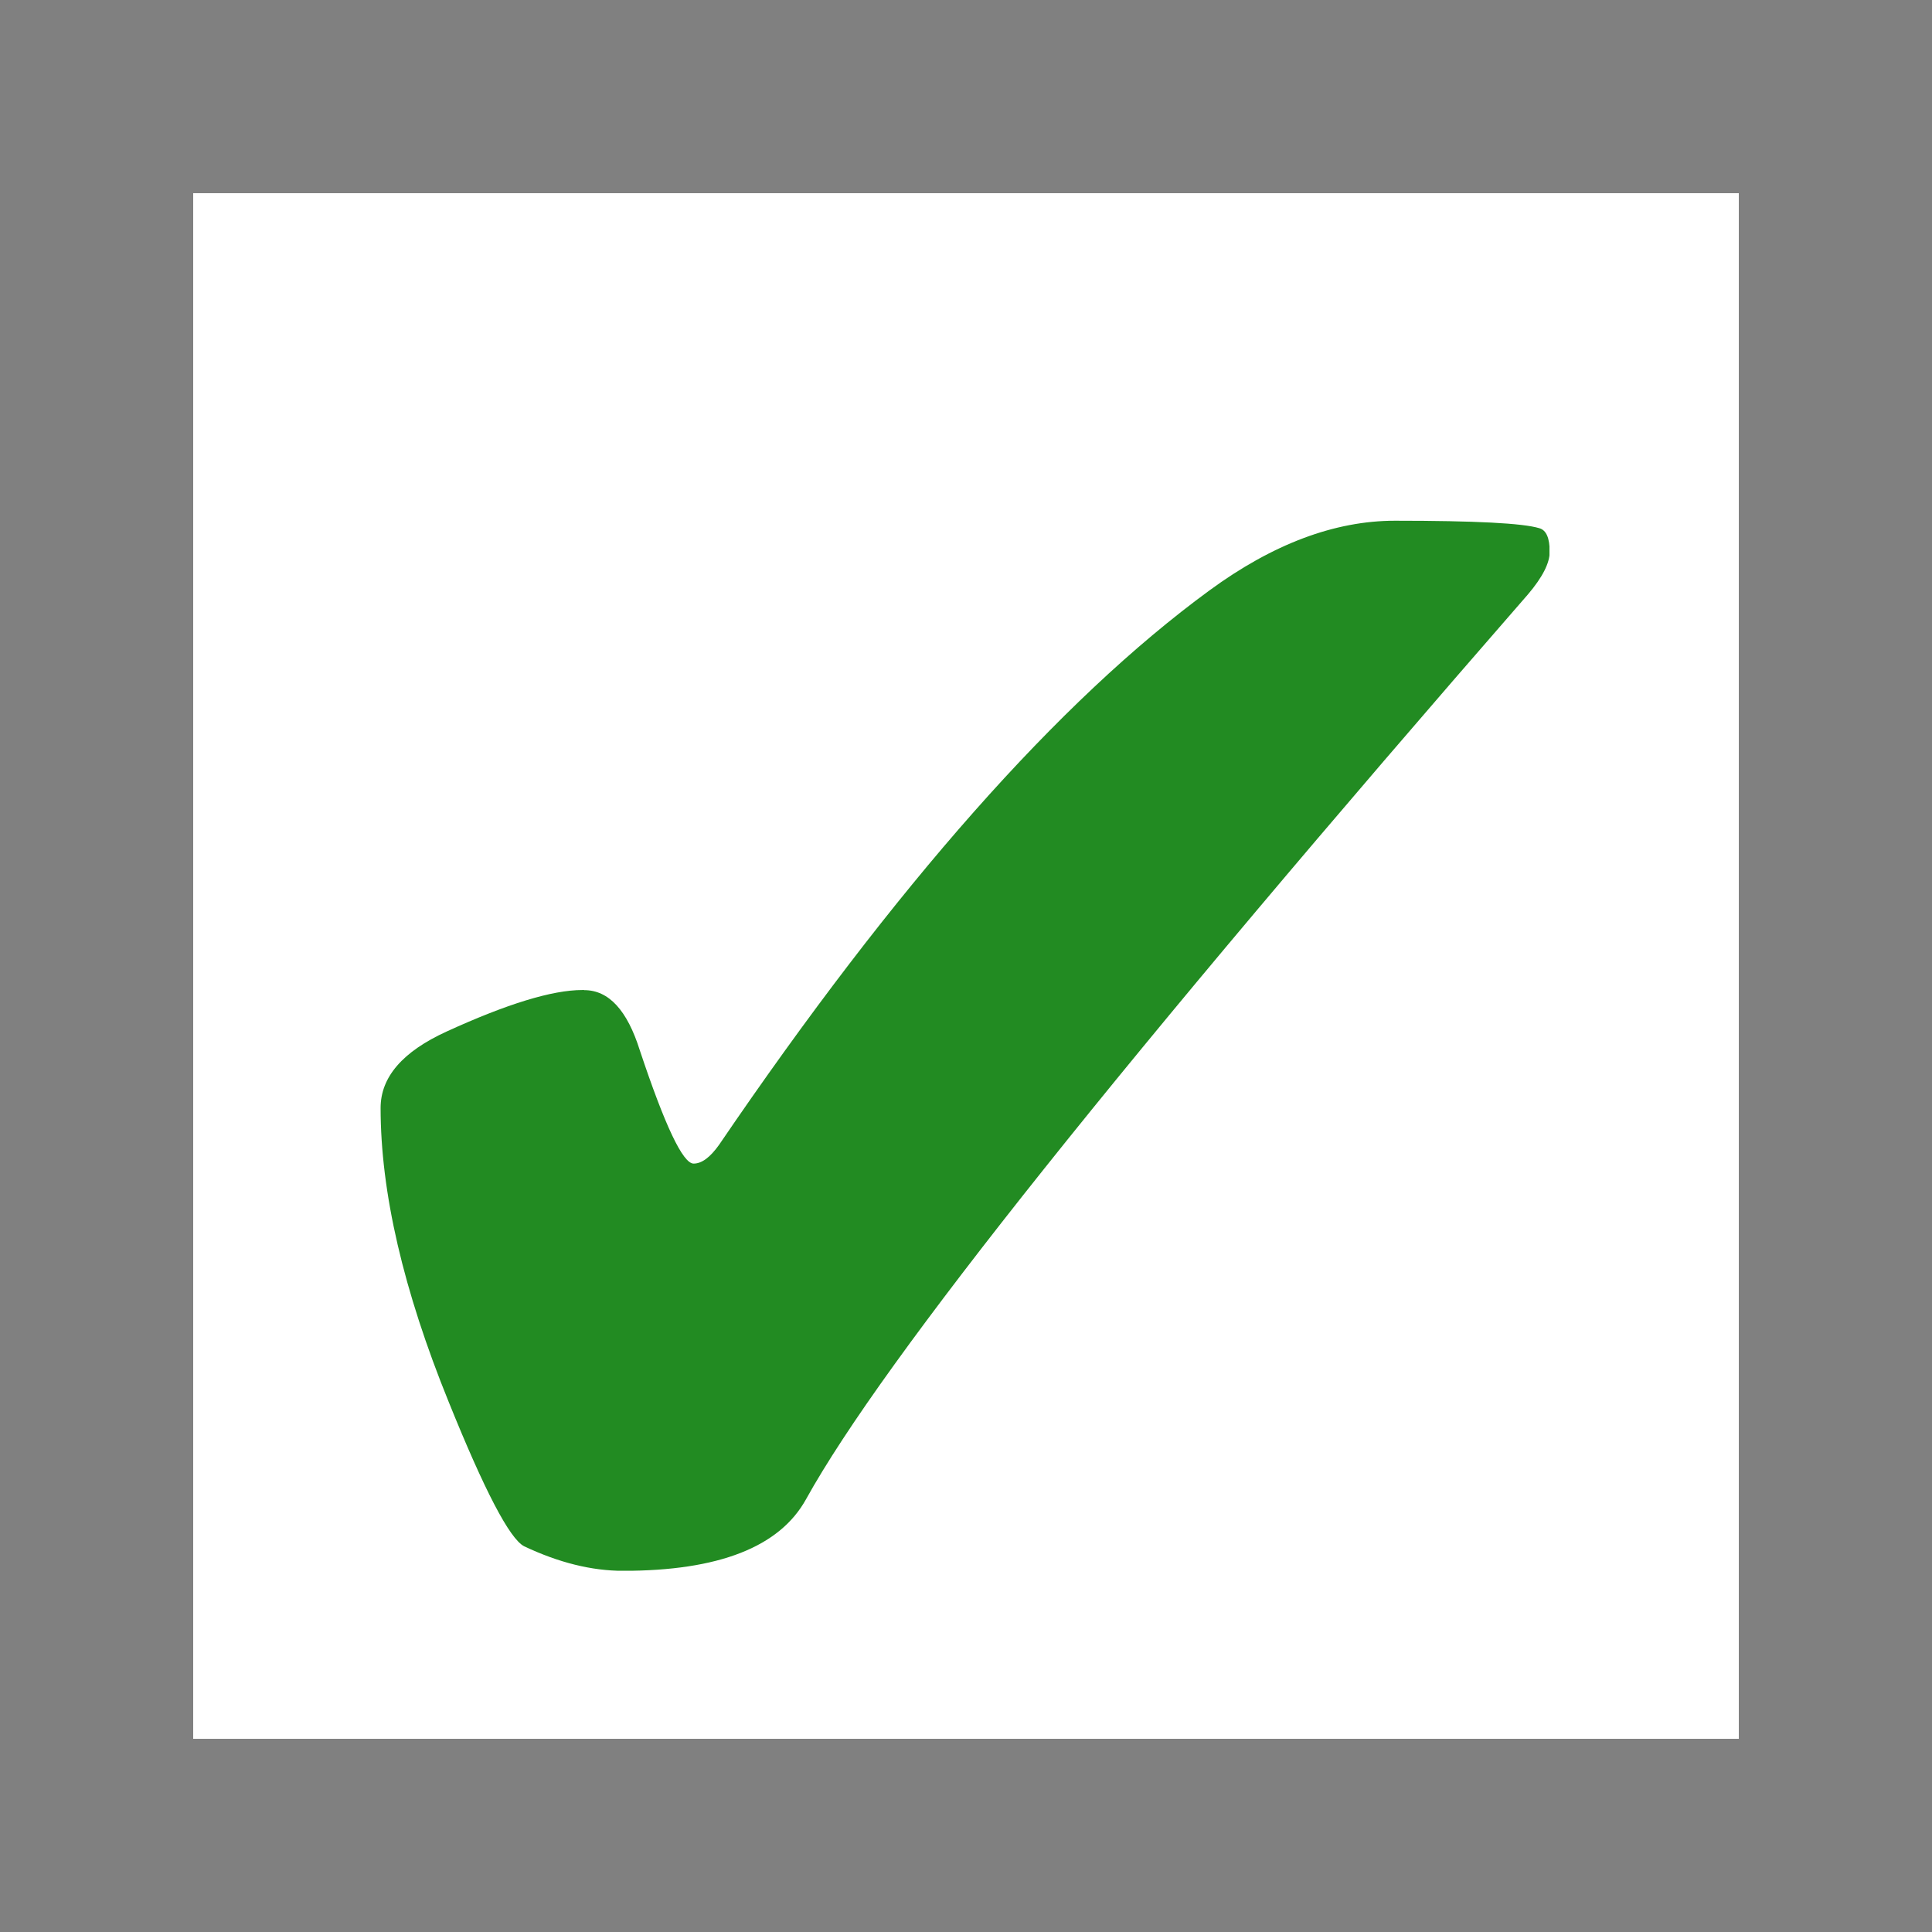
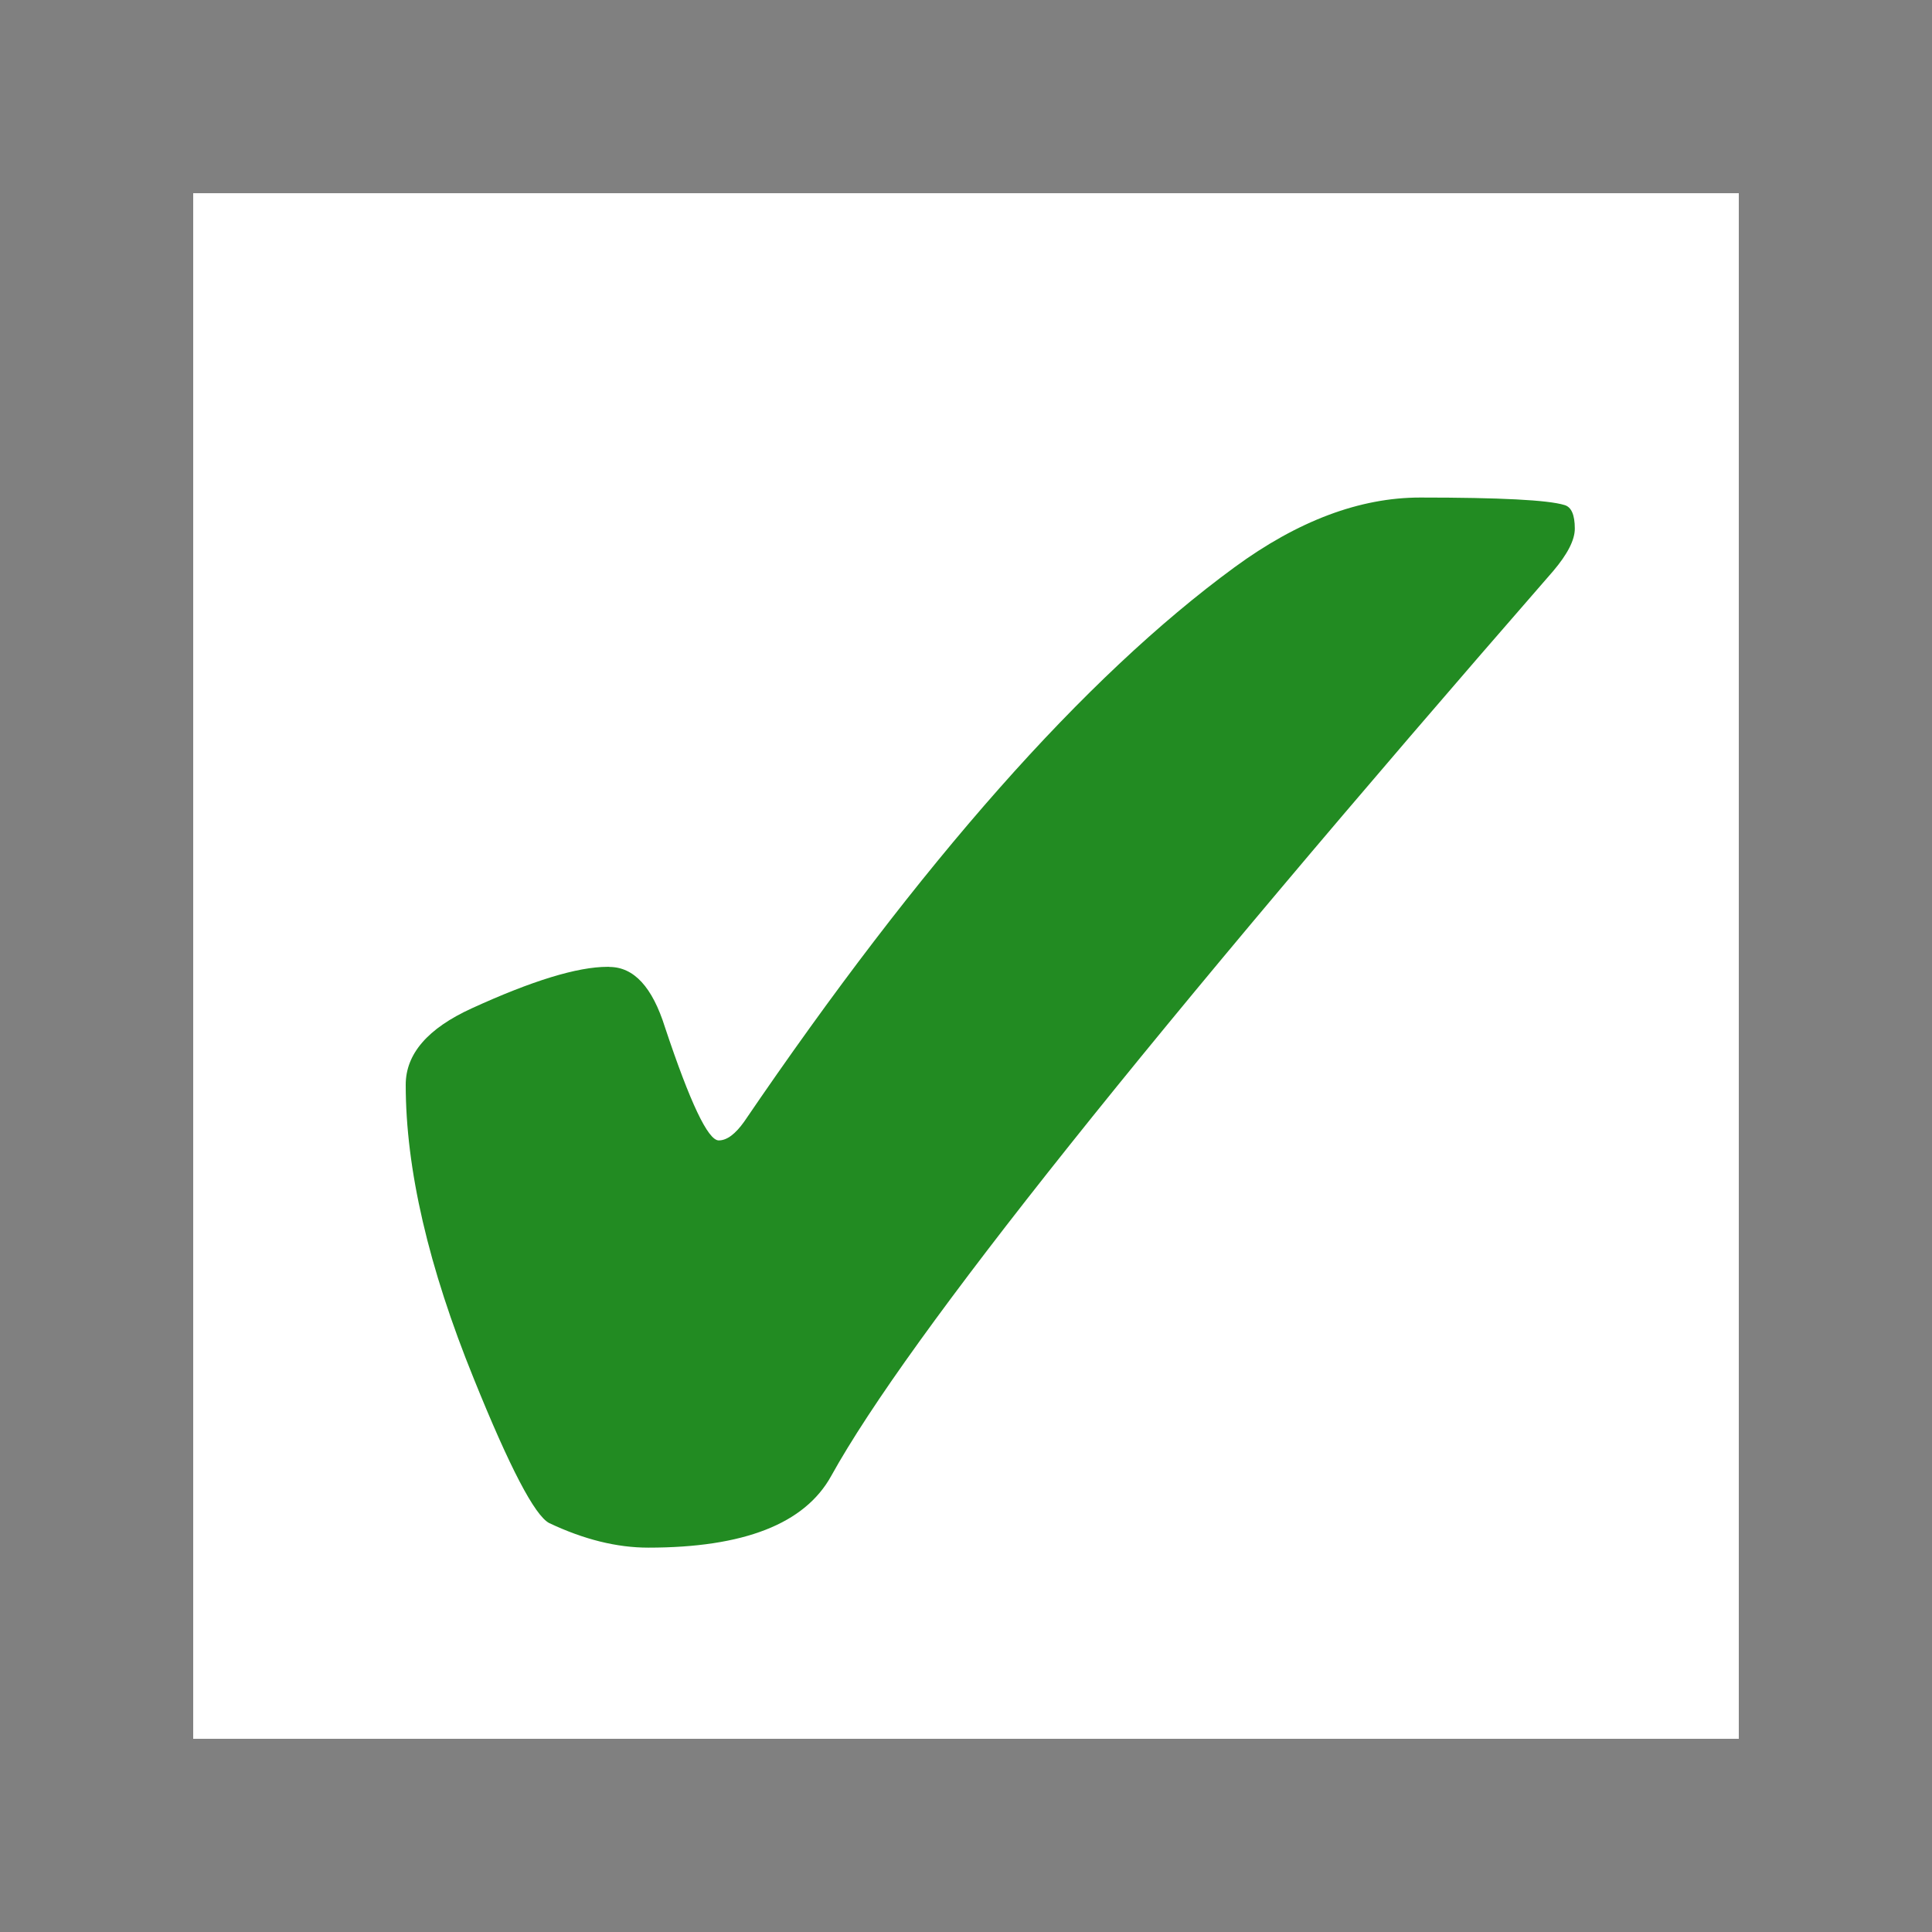
<svg xmlns="http://www.w3.org/2000/svg" version="1.1" viewBox="0 0 10 10">
  <defs>
    <style>
      
               svg .form-control-outline {
               fill: none;
               stroke: gray;
               }

               svg .form-control-checked-interior {
               fill: forestgreen;
               }
      
    </style>
  </defs>
  <rect class="form-control-outline" x="0.5" y="0.5" width="9" height="9" stroke-width="1" />
-   <svg x="1.97" y="2.08" width="6.05" height="6.05" viewBox="0 0 10 10">
+   <svg x="2.1" y="1.96" width="6.05" height="6.05" viewBox="0 0 10 10">
    <path class="form-control-checked-interior" transform="translate(0,-1042.362)" d="m 1.742,1047.395 c 0.21,0 0.368,0.172 0.476,0.516 0.215,0.645 0.368,0.968 0.46,0.968 0.07,0 0.142,-0.054 0.218,-0.161 1.511,-2.22 2.909,-3.801 4.194,-4.742 0.543,-0.398 1.073,-0.597 1.589,-0.597 0.683,0 1.094,0.021 1.234,0.064 0.059,0.016 0.089,0.083 0.089,0.202 -1.18e-5,0.097 -0.062,0.218 -0.185,0.363 -3.457,3.968 -5.516,6.548 -6.177,7.742 -0.226,0.409 -0.747,0.613 -1.565,0.613 -0.269,0 -0.551,-0.07 -0.847,-0.21 -0.124,-0.064 -0.339,-0.476 -0.645,-1.234 C 0.194,1049.962 -1.5313107e-6,1049.123 3.7997961e-7,1048.403 -1.5313107e-6,1048.139 0.188,1047.921 0.565,1047.749 c 0.516,-0.236 0.903,-0.355 1.161,-0.355 l 0.016,0" />
  </svg>
</svg>
